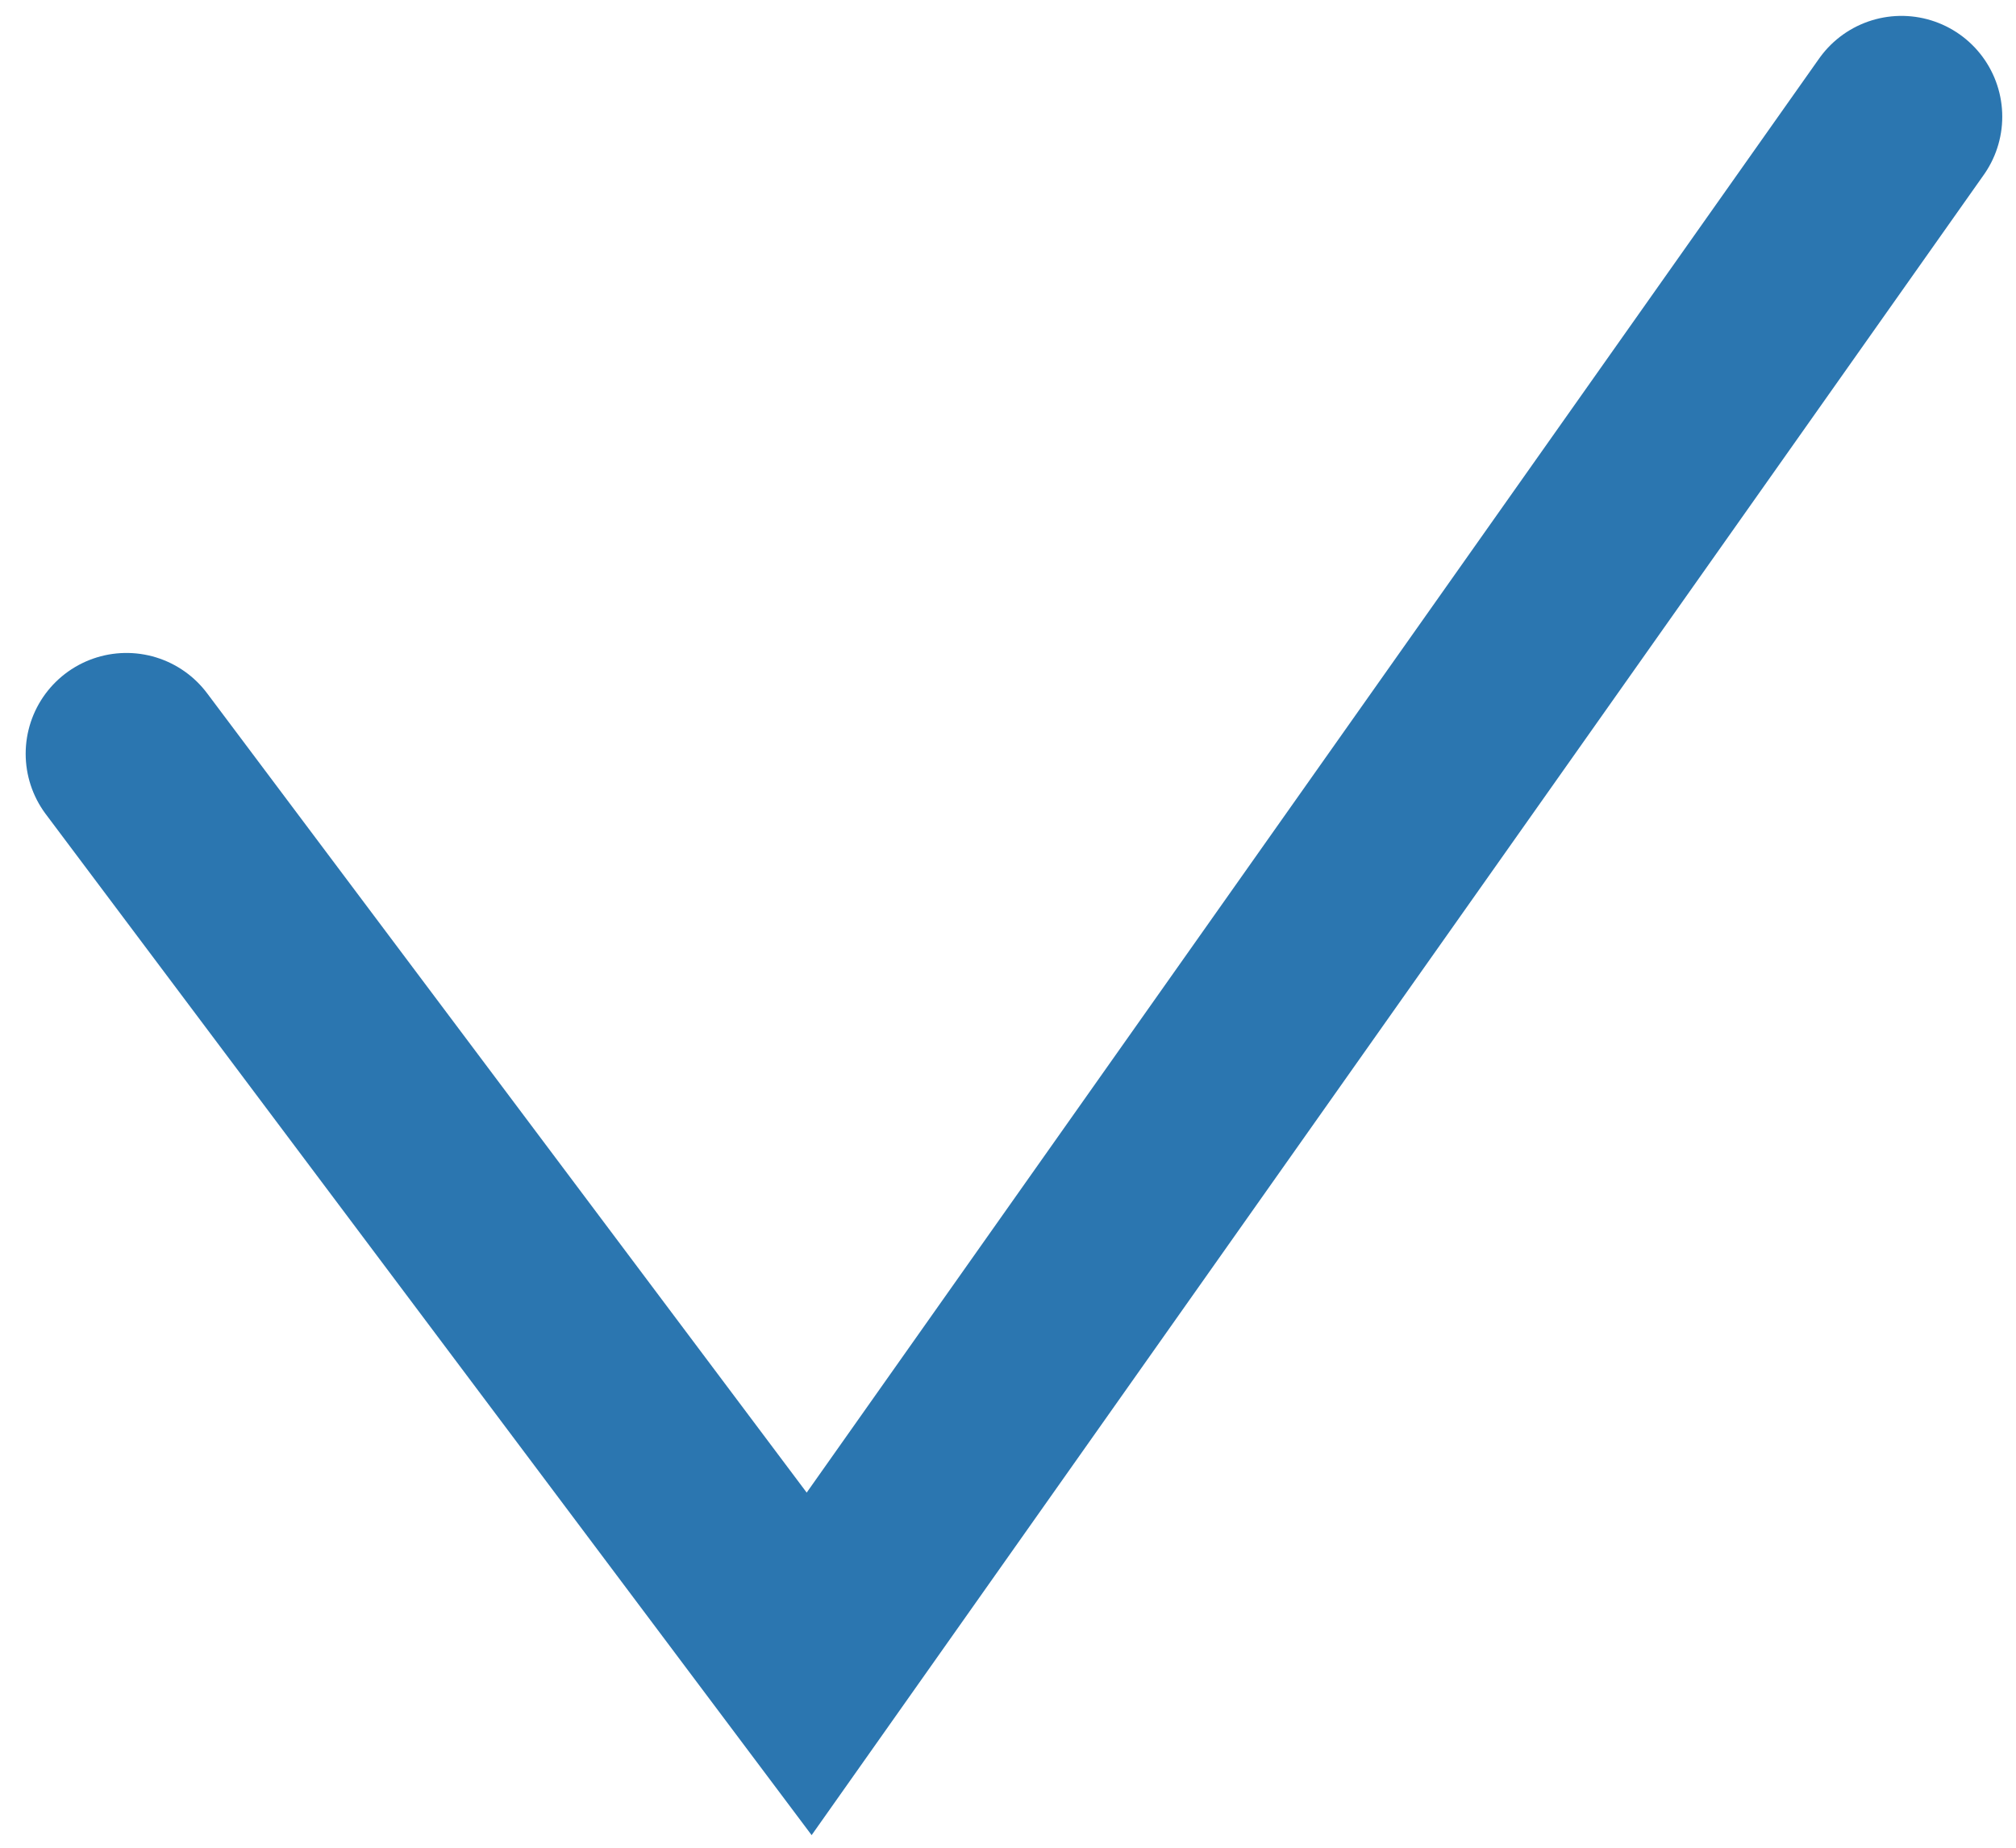
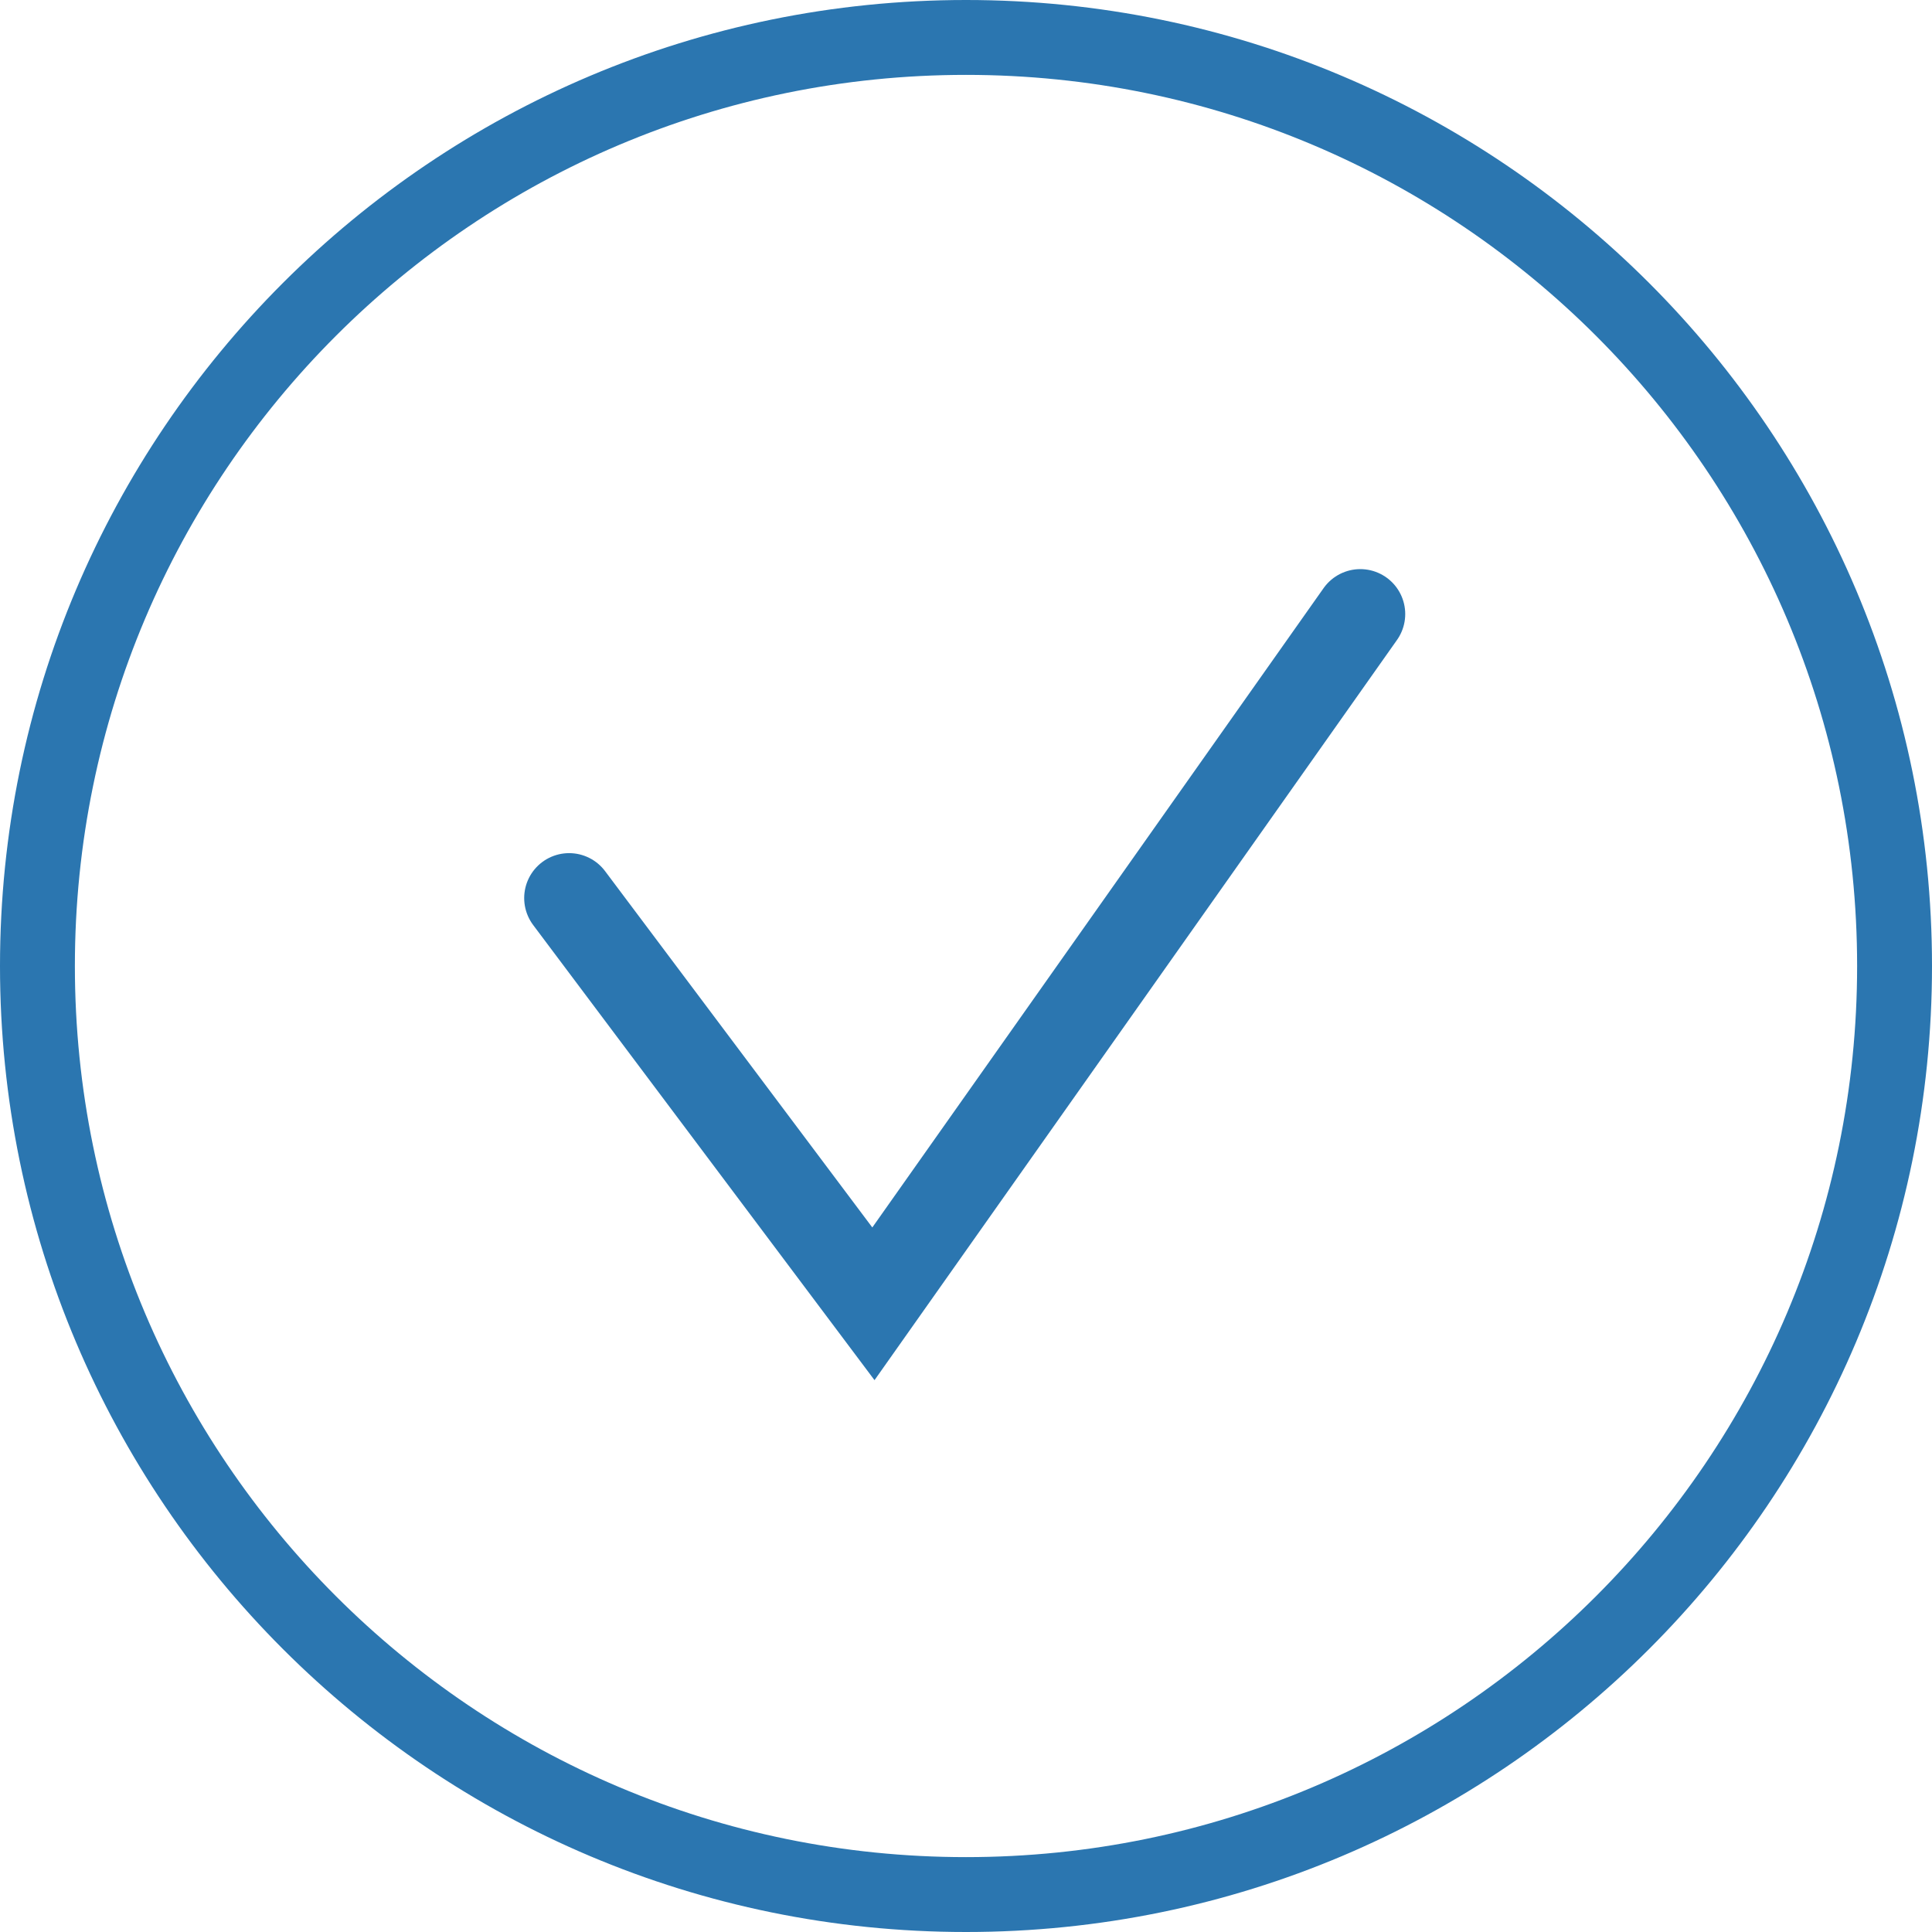
- <svg xmlns="http://www.w3.org/2000/svg" width="60" height="55" viewBox="0 0 60 55" fill="none">
-   <path d="M3.764 22.436L24.082 49.527L56.591 3.473" stroke="#2B76B0" stroke-width="6" stroke-linecap="round" />
+ <svg xmlns="http://www.w3.org/2000/svg" width="129" height="129" viewBox="0 0 129 129" fill="none">
+   <path d="M38 59.964L58.318 87.055L90.827 41" stroke="#2B76B0" stroke-width="6" stroke-linecap="round" />
+   <circle cx="64.5" cy="64.5" r="62" stroke="#2B76B0" stroke-width="5" />
</svg>
